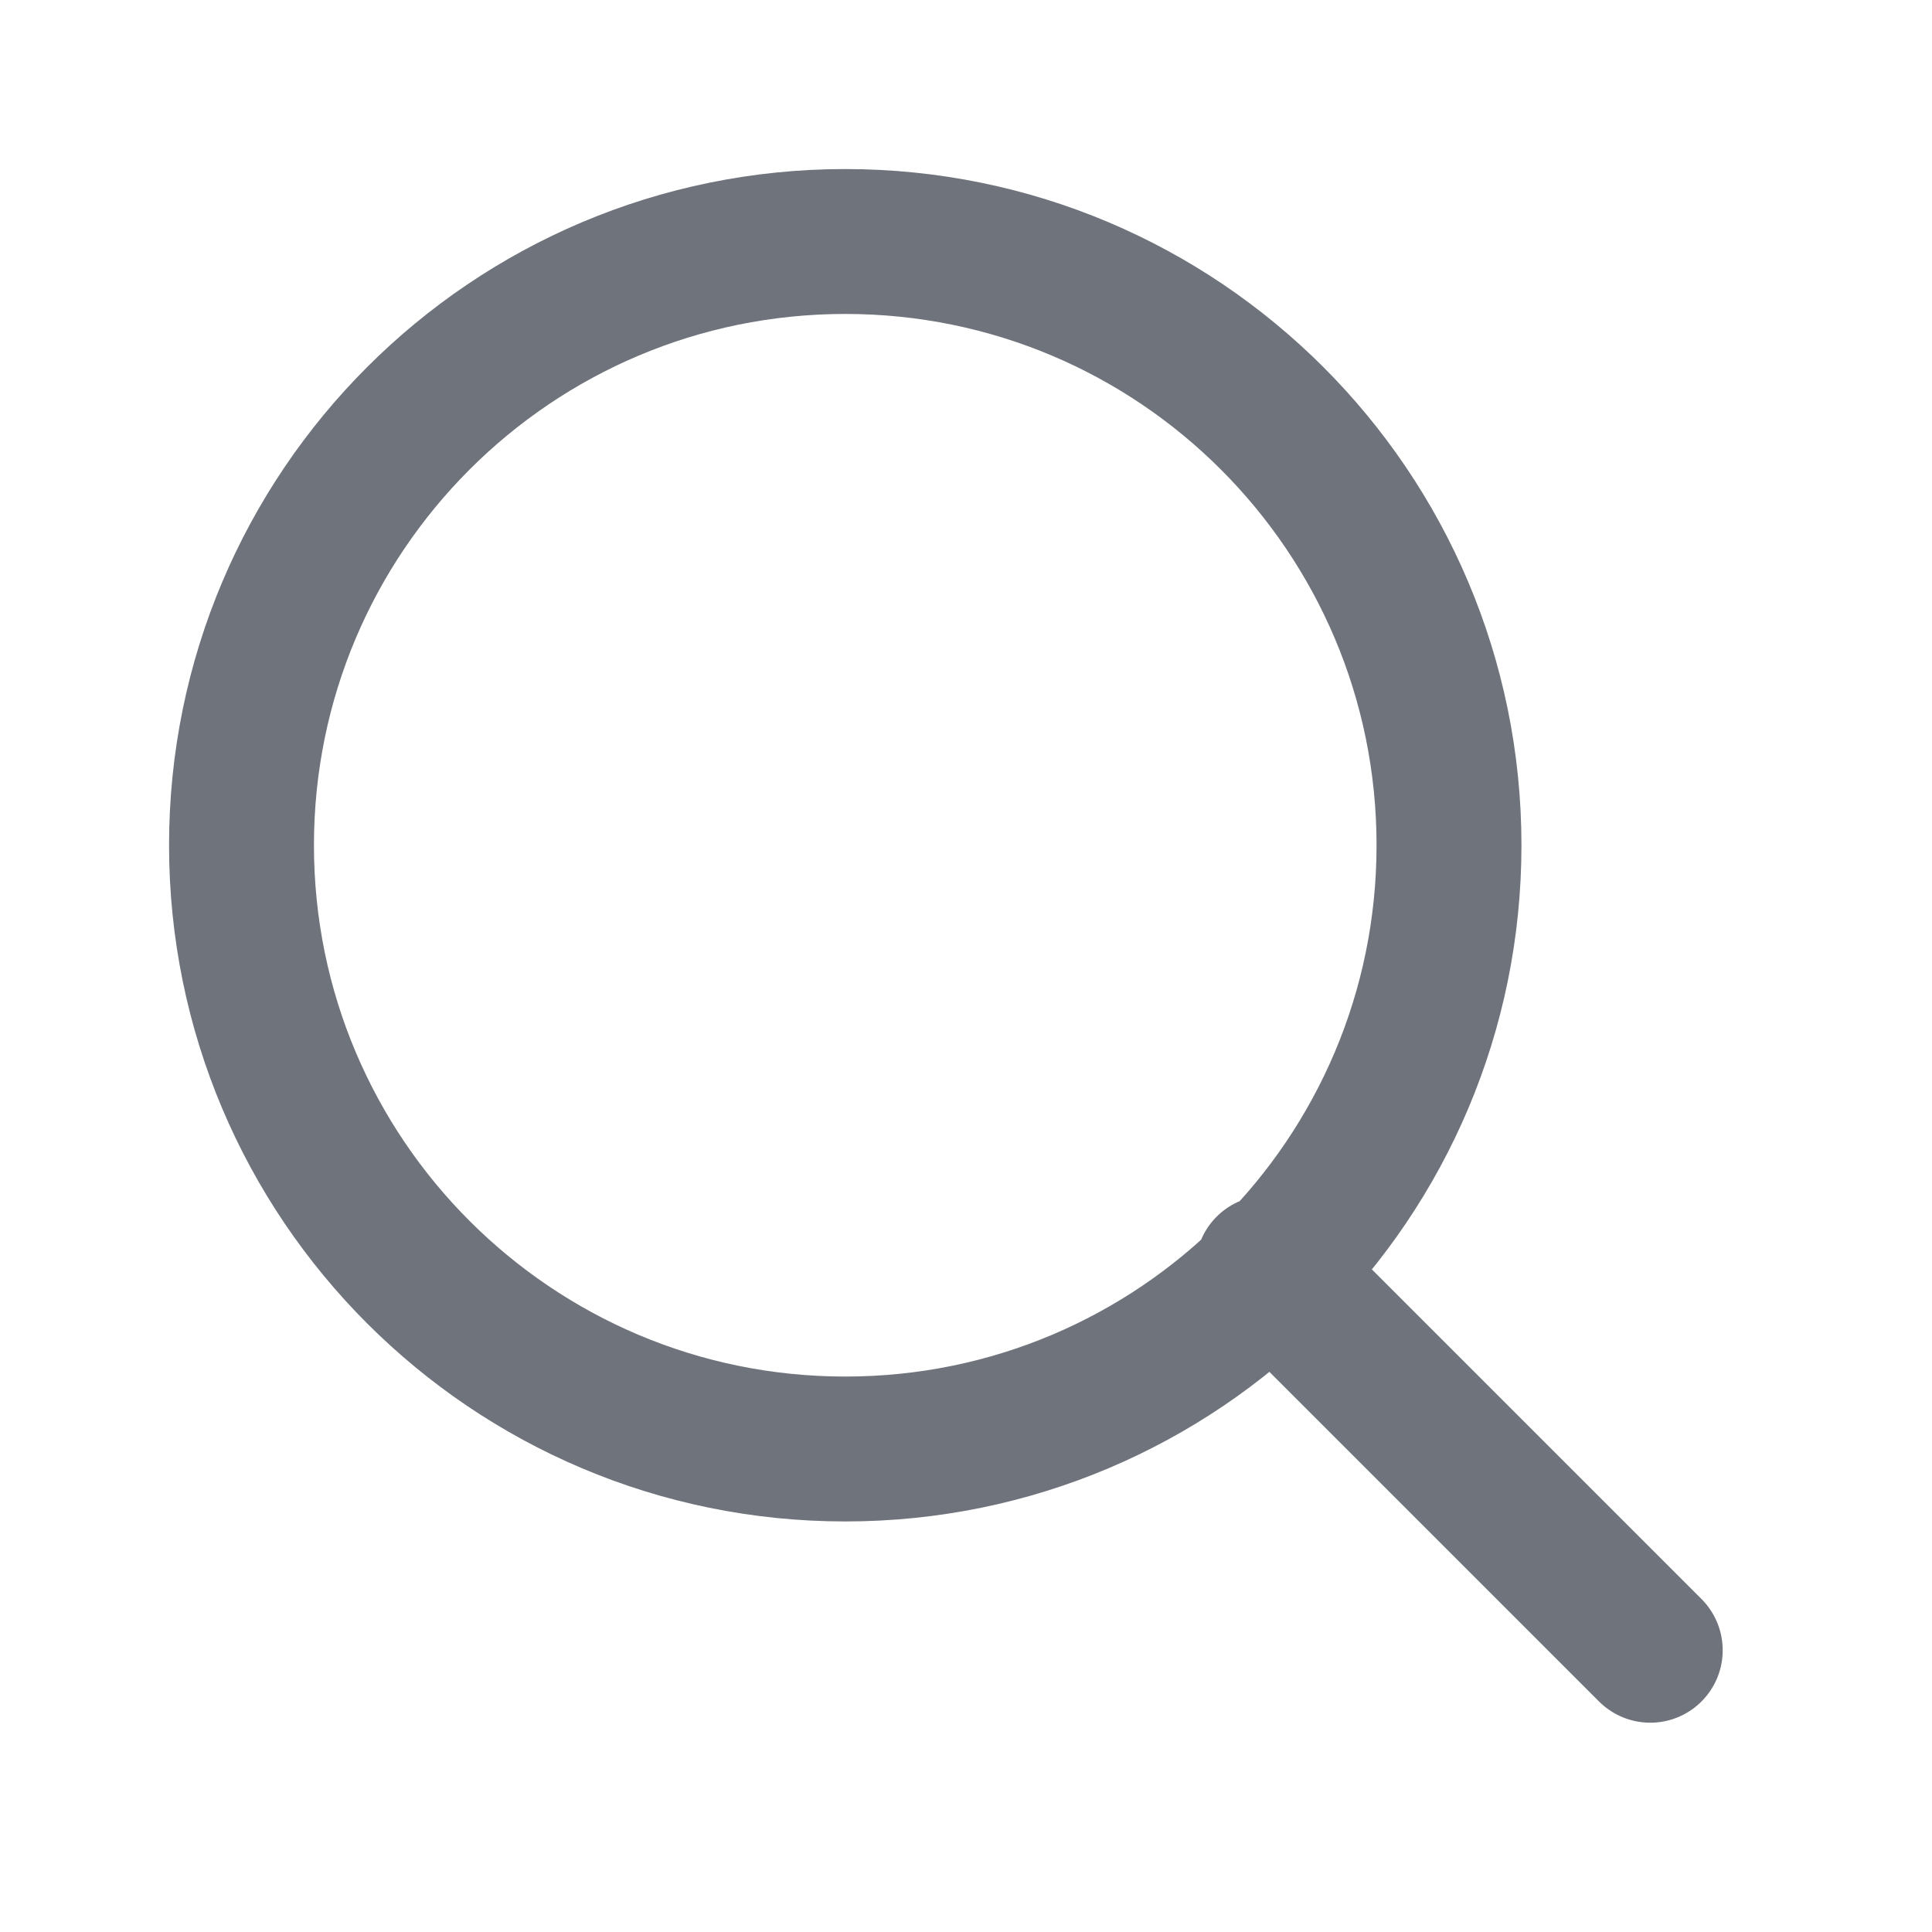
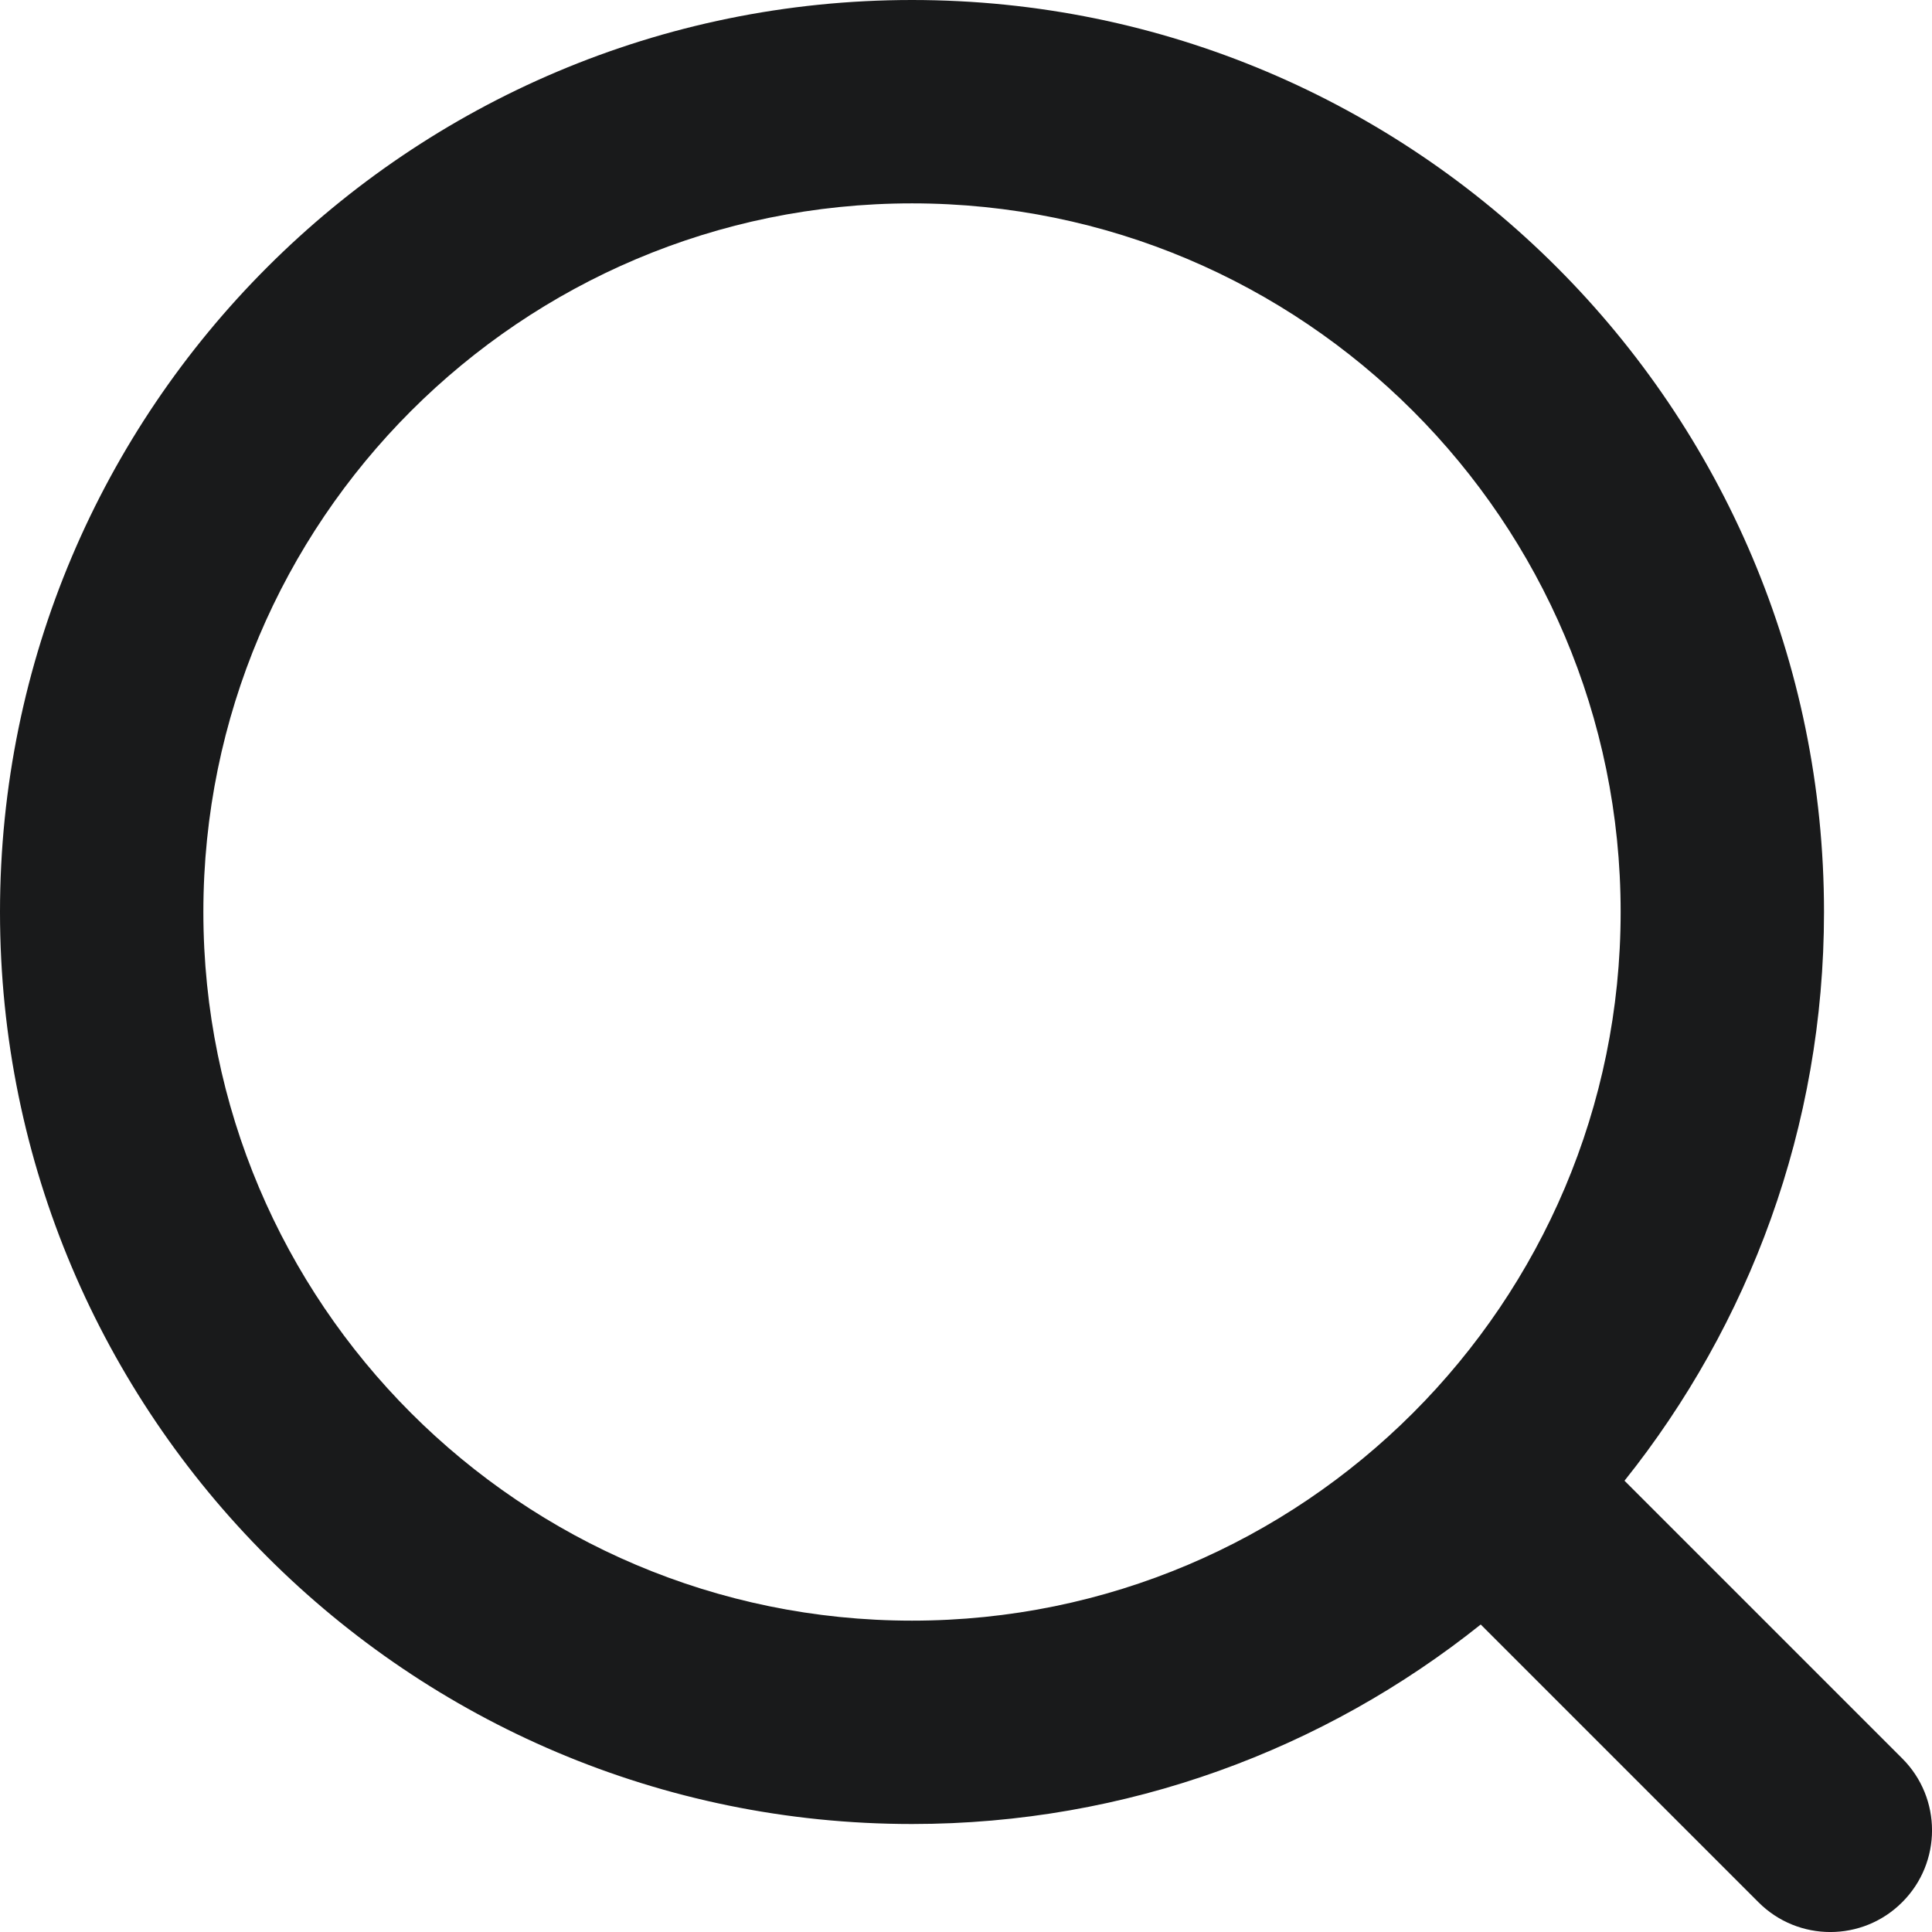
- <svg xmlns="http://www.w3.org/2000/svg" width="24" height="24" viewBox="0 0 24 24" fill="none">
-   <path d="M20.5 20.5L15.75 15.75M18 10.5C18 14.642 14.642 18 10.5 18C6.358 18 3 14.642 3 10.5C3 6.358 6.358 3 10.5 3C14.642 3 18 6.358 18 10.5Z" stroke="#6F737C" stroke-width="1.8" stroke-linecap="round" />
+ <svg xmlns="http://www.w3.org/2000/svg" width="19" height="19" viewBox="0 0 19 19" fill="none">
+   <path fill-rule="evenodd" clip-rule="evenodd" d="M8.969 0C13.92 0 17.938 4.018 17.938 8.969C17.938 11.084 17.202 13.027 15.976 14.562L18.707 17.293C19.098 17.683 19.098 18.317 18.707 18.707C18.317 19.098 17.683 19.098 17.293 18.707L14.562 15.976C13.027 17.202 11.084 17.938 8.969 17.938C4.018 17.938 0 13.92 0 8.969C0 4.018 4.018 0 8.969 0ZM8.969 2C5.122 2 2 5.122 2 8.969C2 12.815 5.122 15.938 8.969 15.938C12.815 15.938 15.938 12.815 15.938 8.969C15.938 5.122 12.815 2 8.969 2Z" fill="#191A1B" />
</svg>
